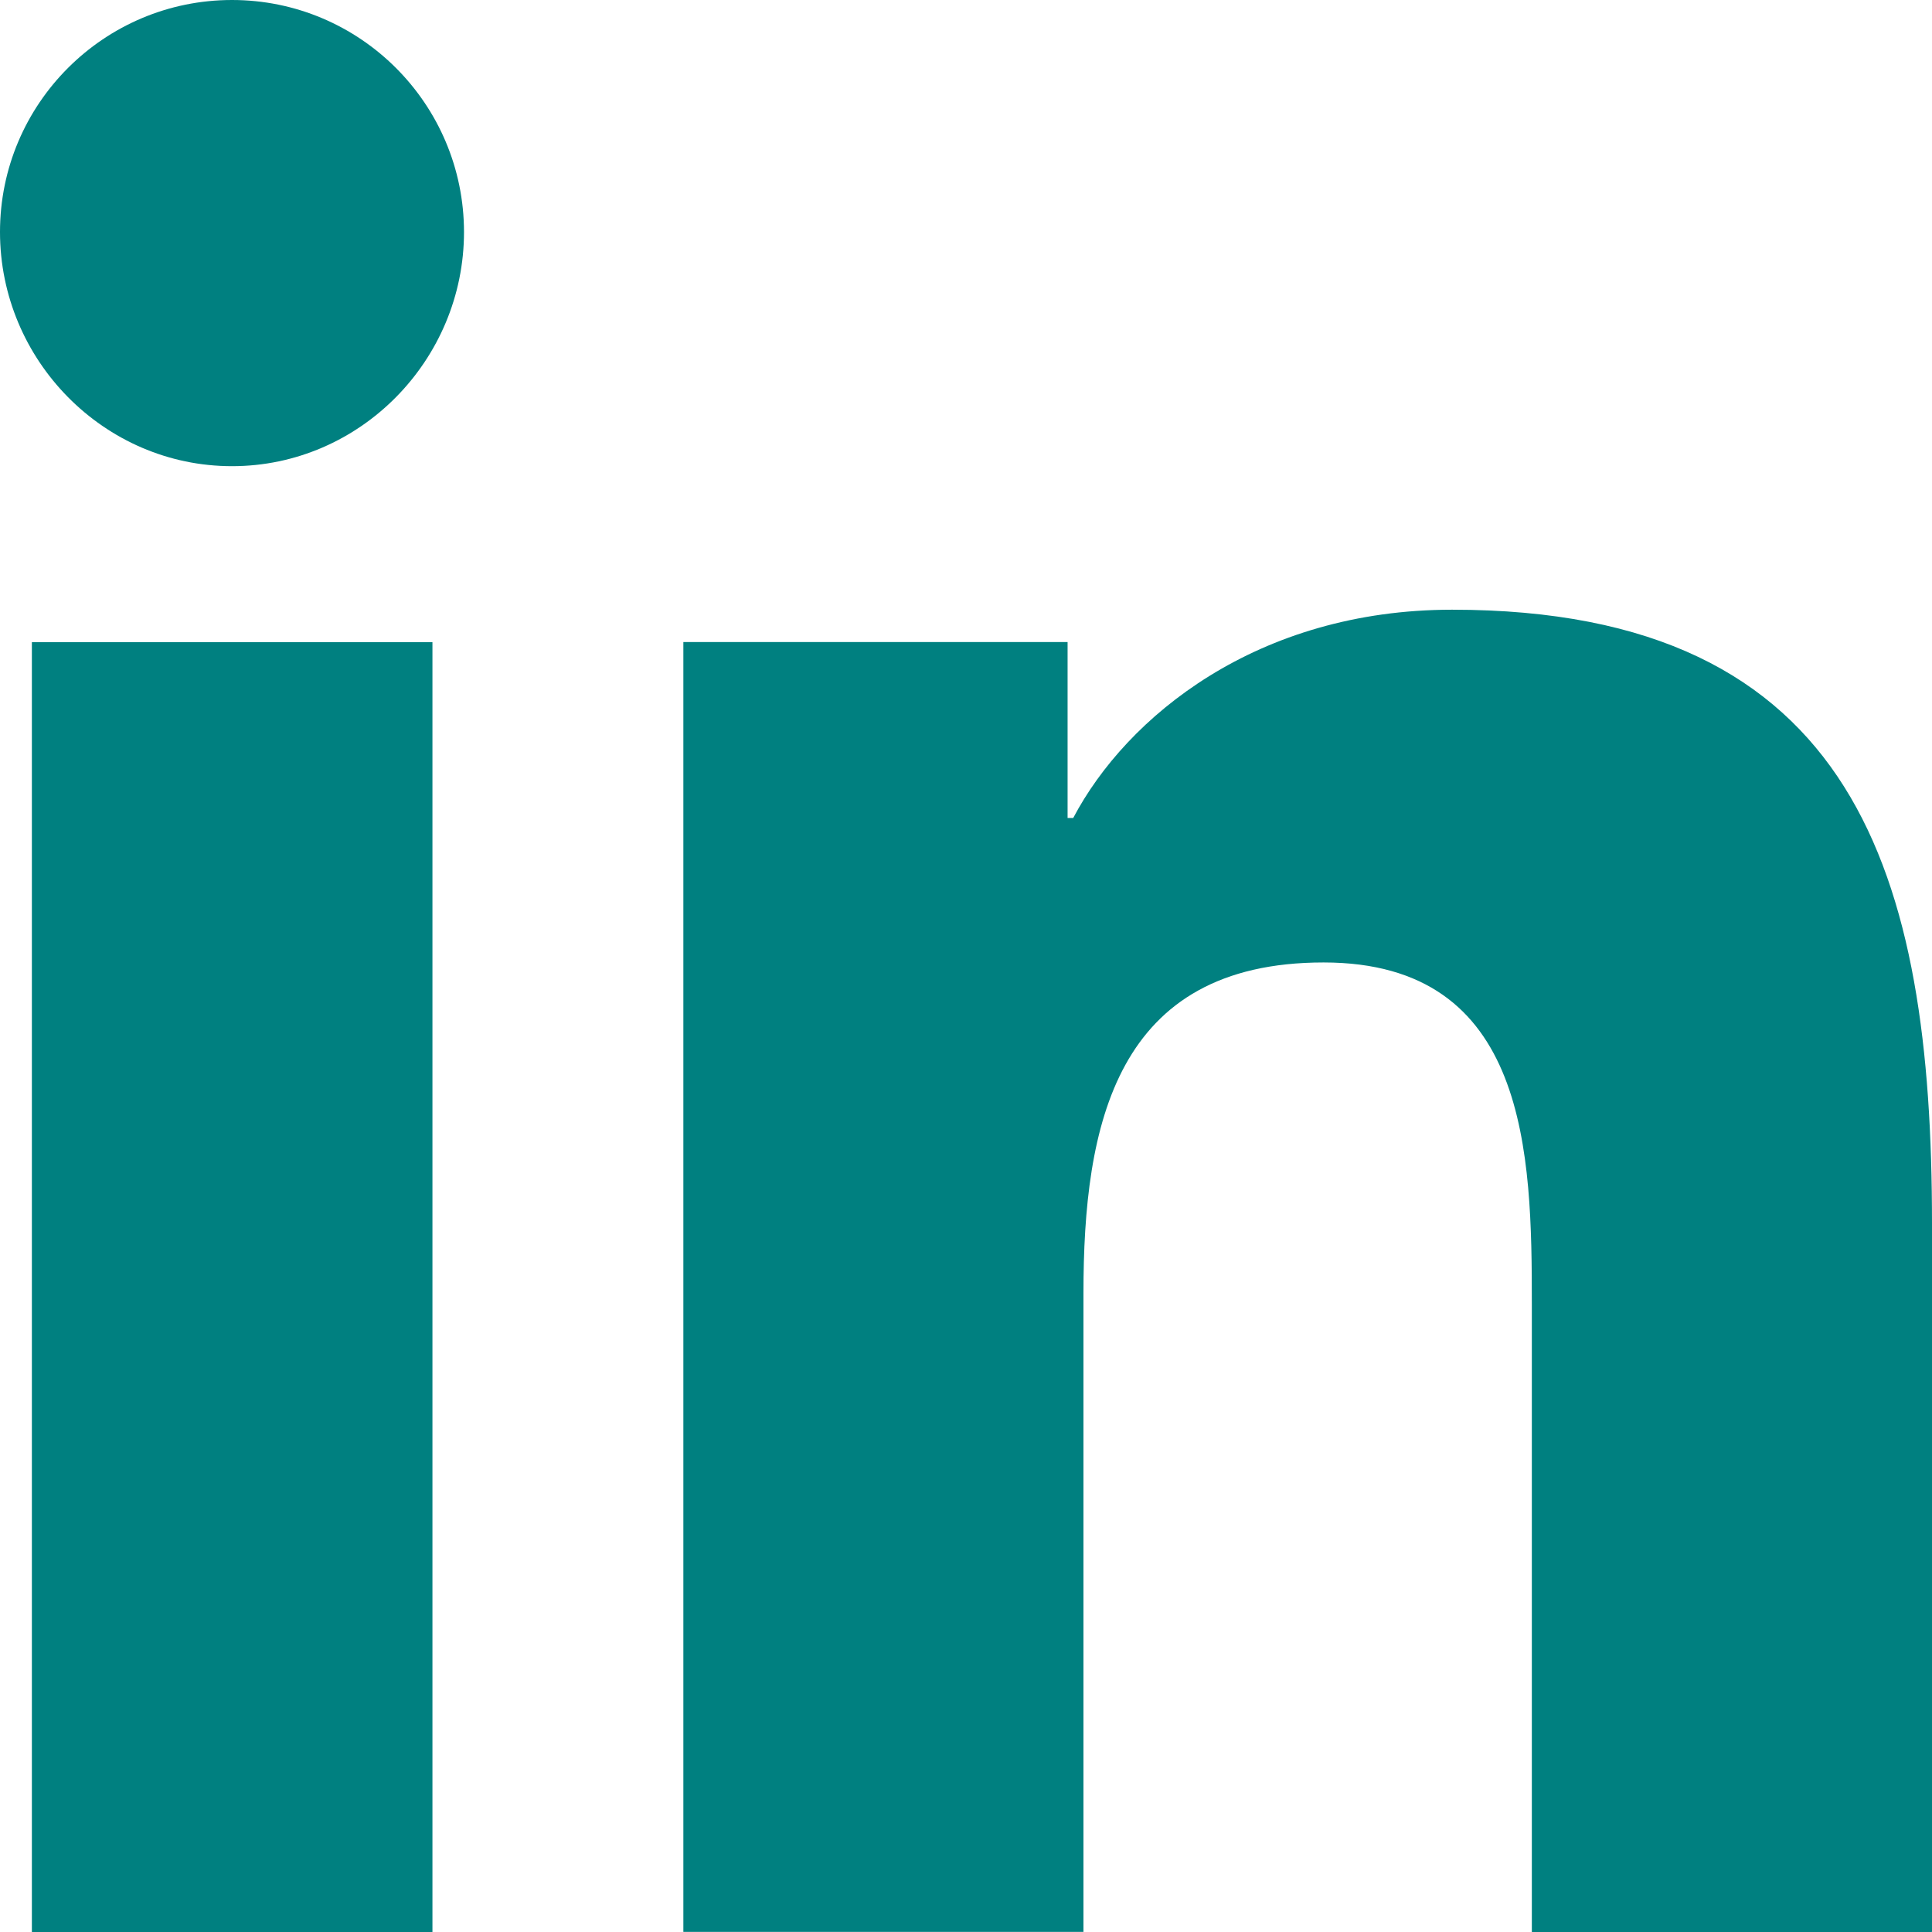
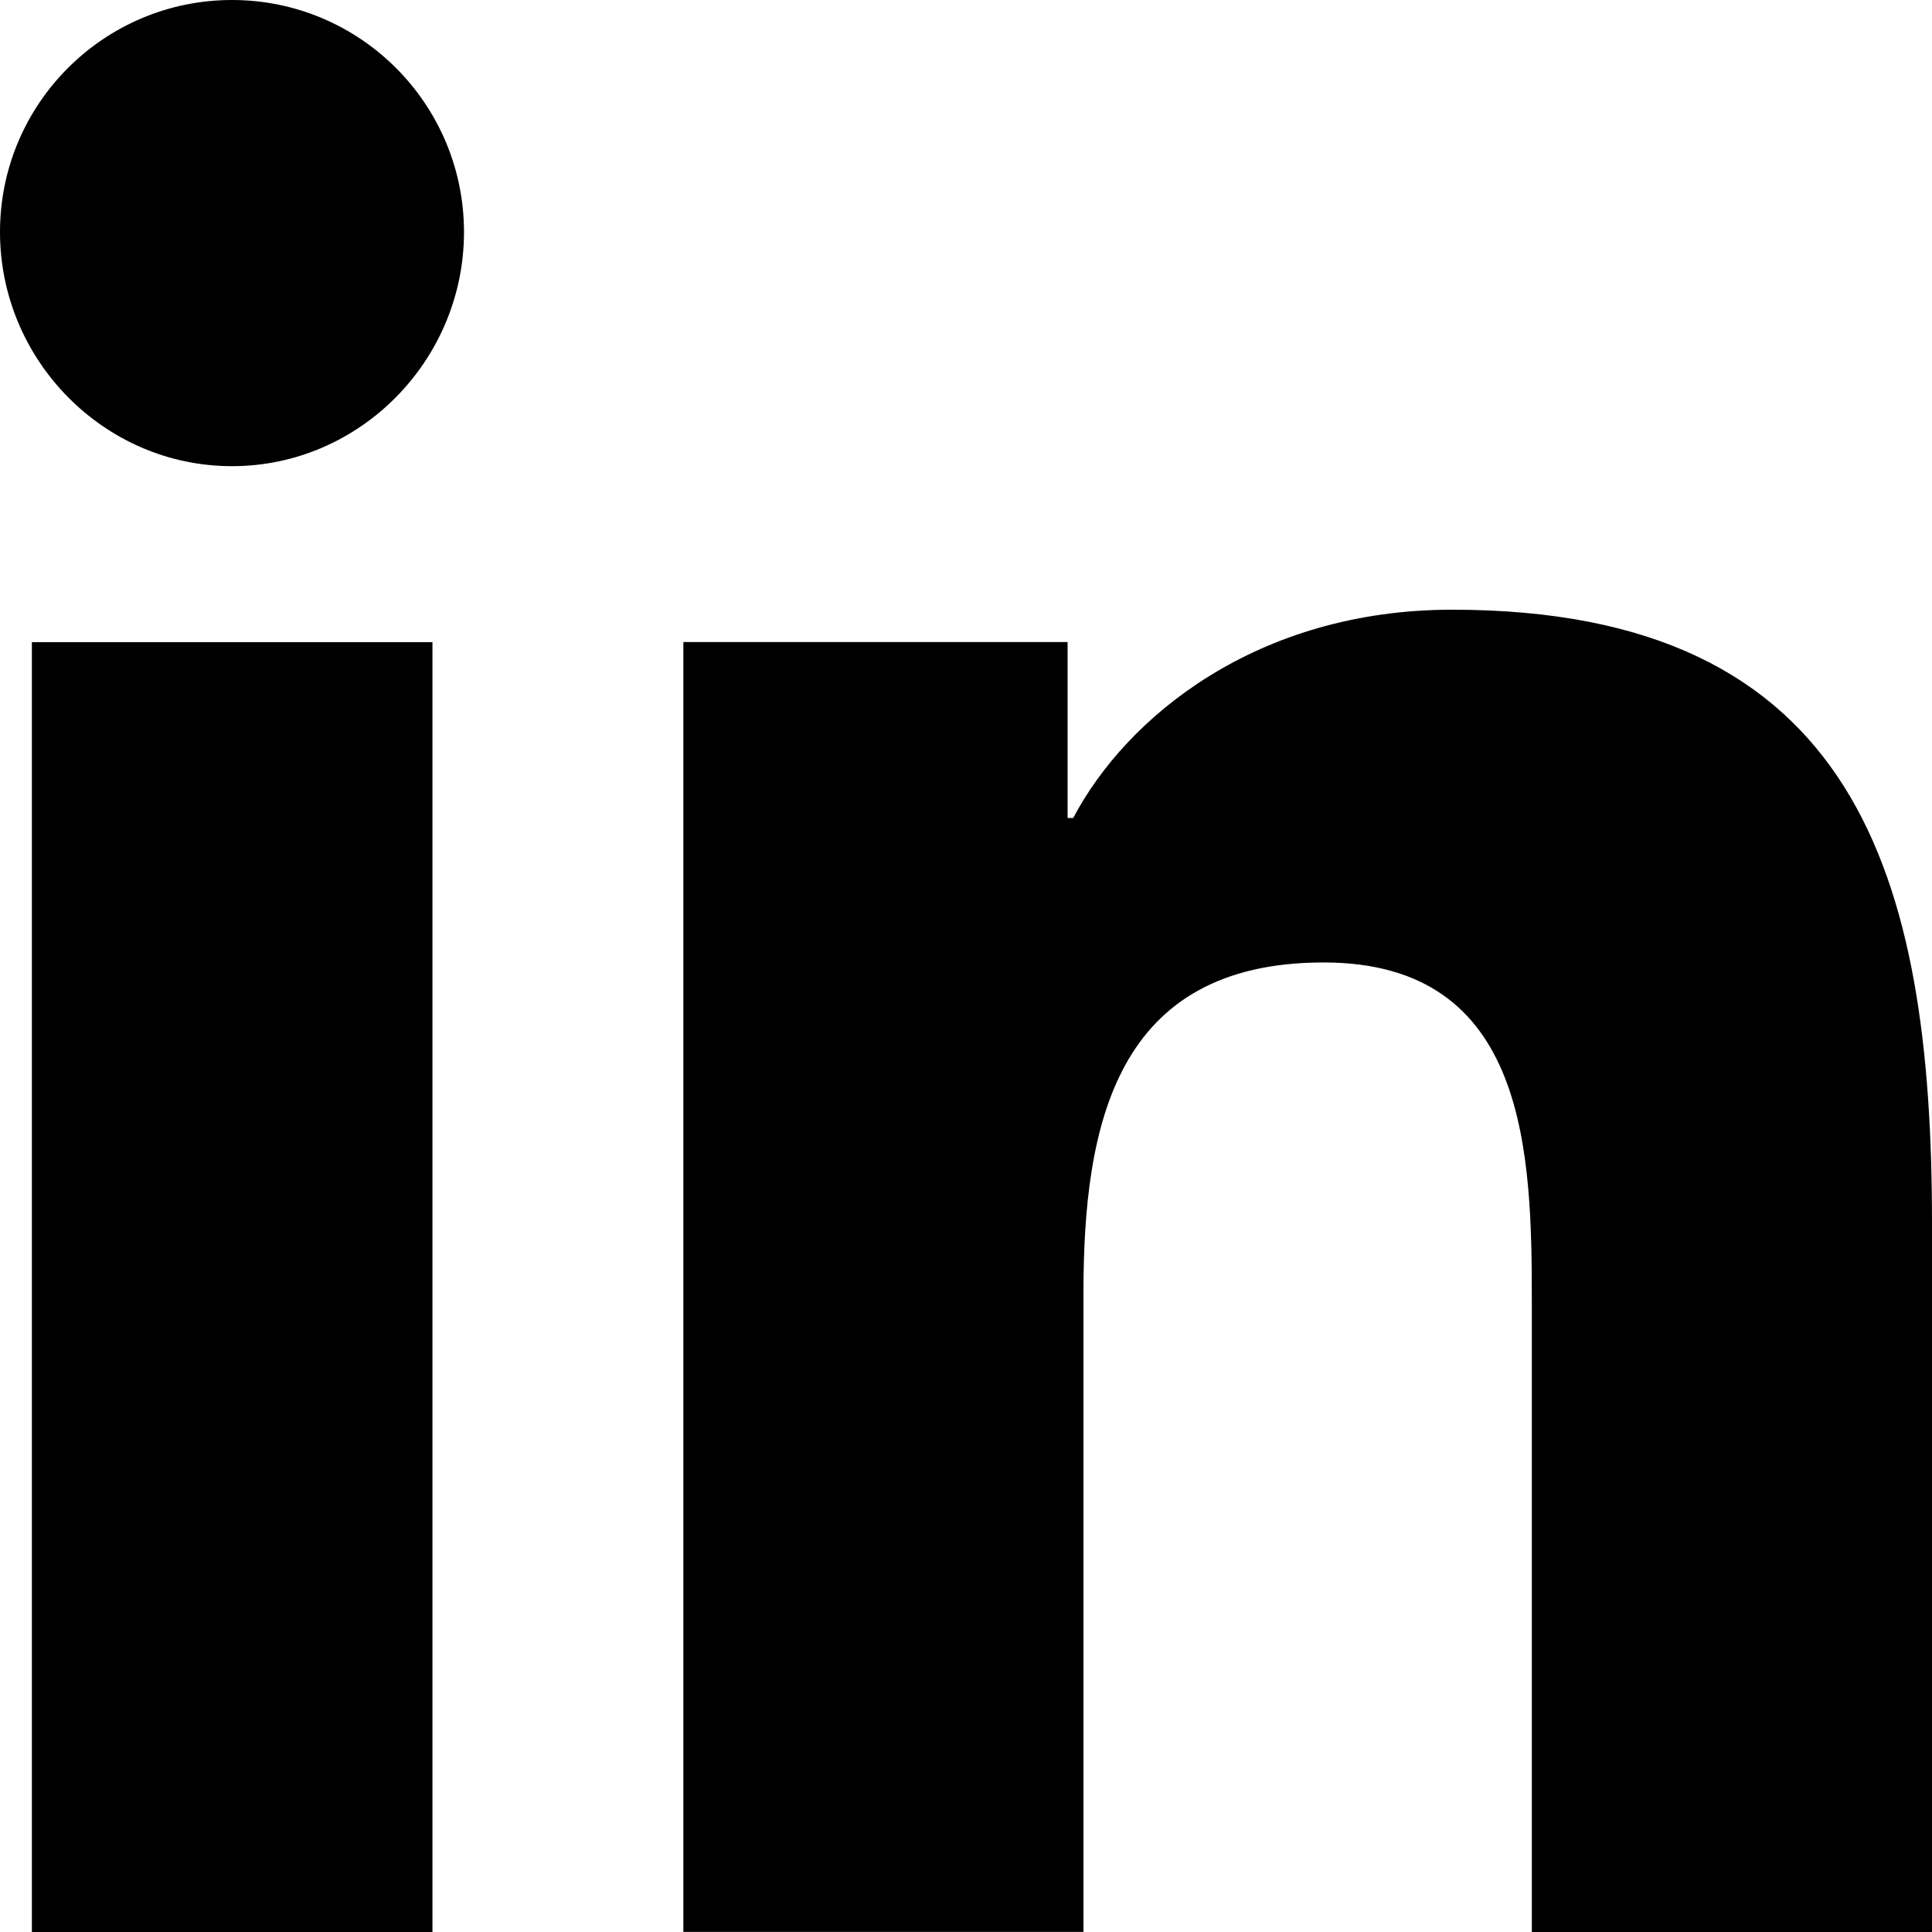
- <svg xmlns="http://www.w3.org/2000/svg" id="Bold" enable-background="new 0 0 24 24" height="512" viewBox="0 0 24 24" width="512">
-   <style> #Bold { fill: #008080; }</style>
+ <svg xmlns="http://www.w3.org/2000/svg" viewBox="0 0 24 24">
  <path d="m23.994 24v-.001h.006v-8.802c0-4.306-.927-7.623-5.961-7.623-2.42 0-4.044 1.328-4.707 2.587h-.07v-2.185h-4.773v16.023h4.97v-7.934c0-2.089.396-4.109 2.983-4.109 2.549 0 2.587 2.384 2.587 4.243v7.801z" />
  <path d="m.396 7.977h4.976v16.023h-4.976z" />
  <path d="m2.882 0c-1.591 0-2.882 1.291-2.882 2.882s1.291 2.909 2.882 2.909 2.882-1.318 2.882-2.909c-.001-1.591-1.292-2.882-2.882-2.882z" />
</svg>
